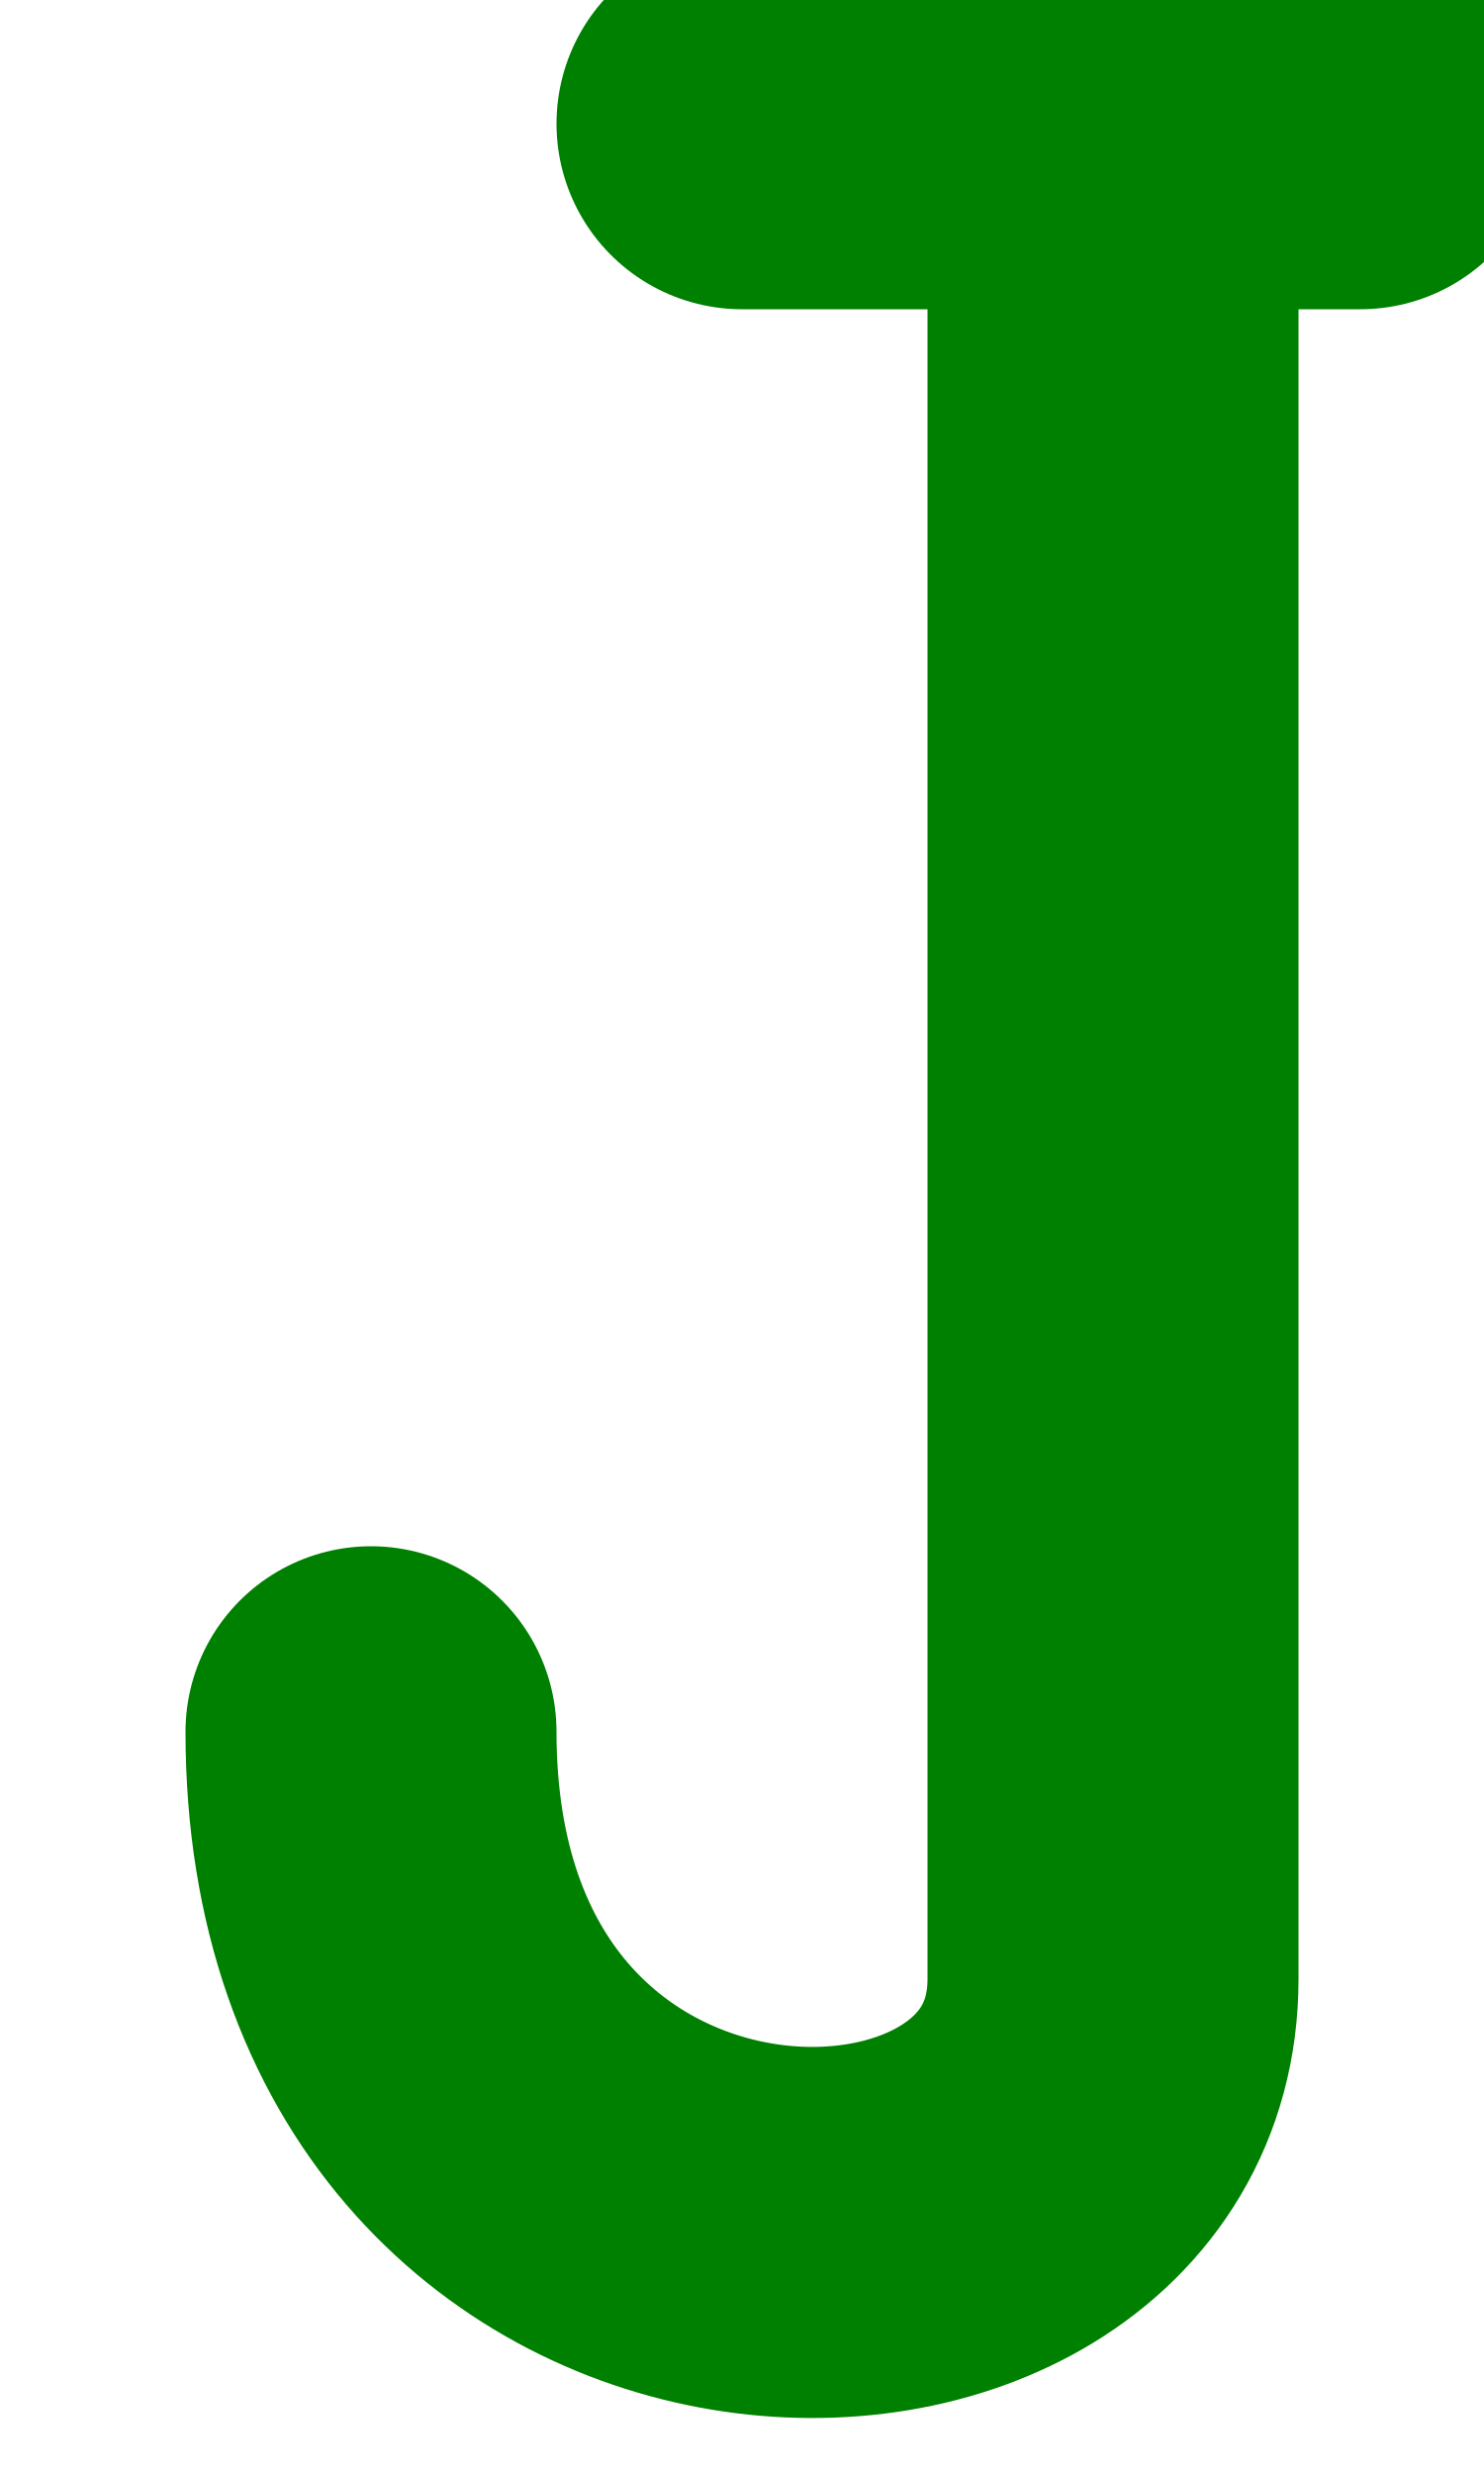
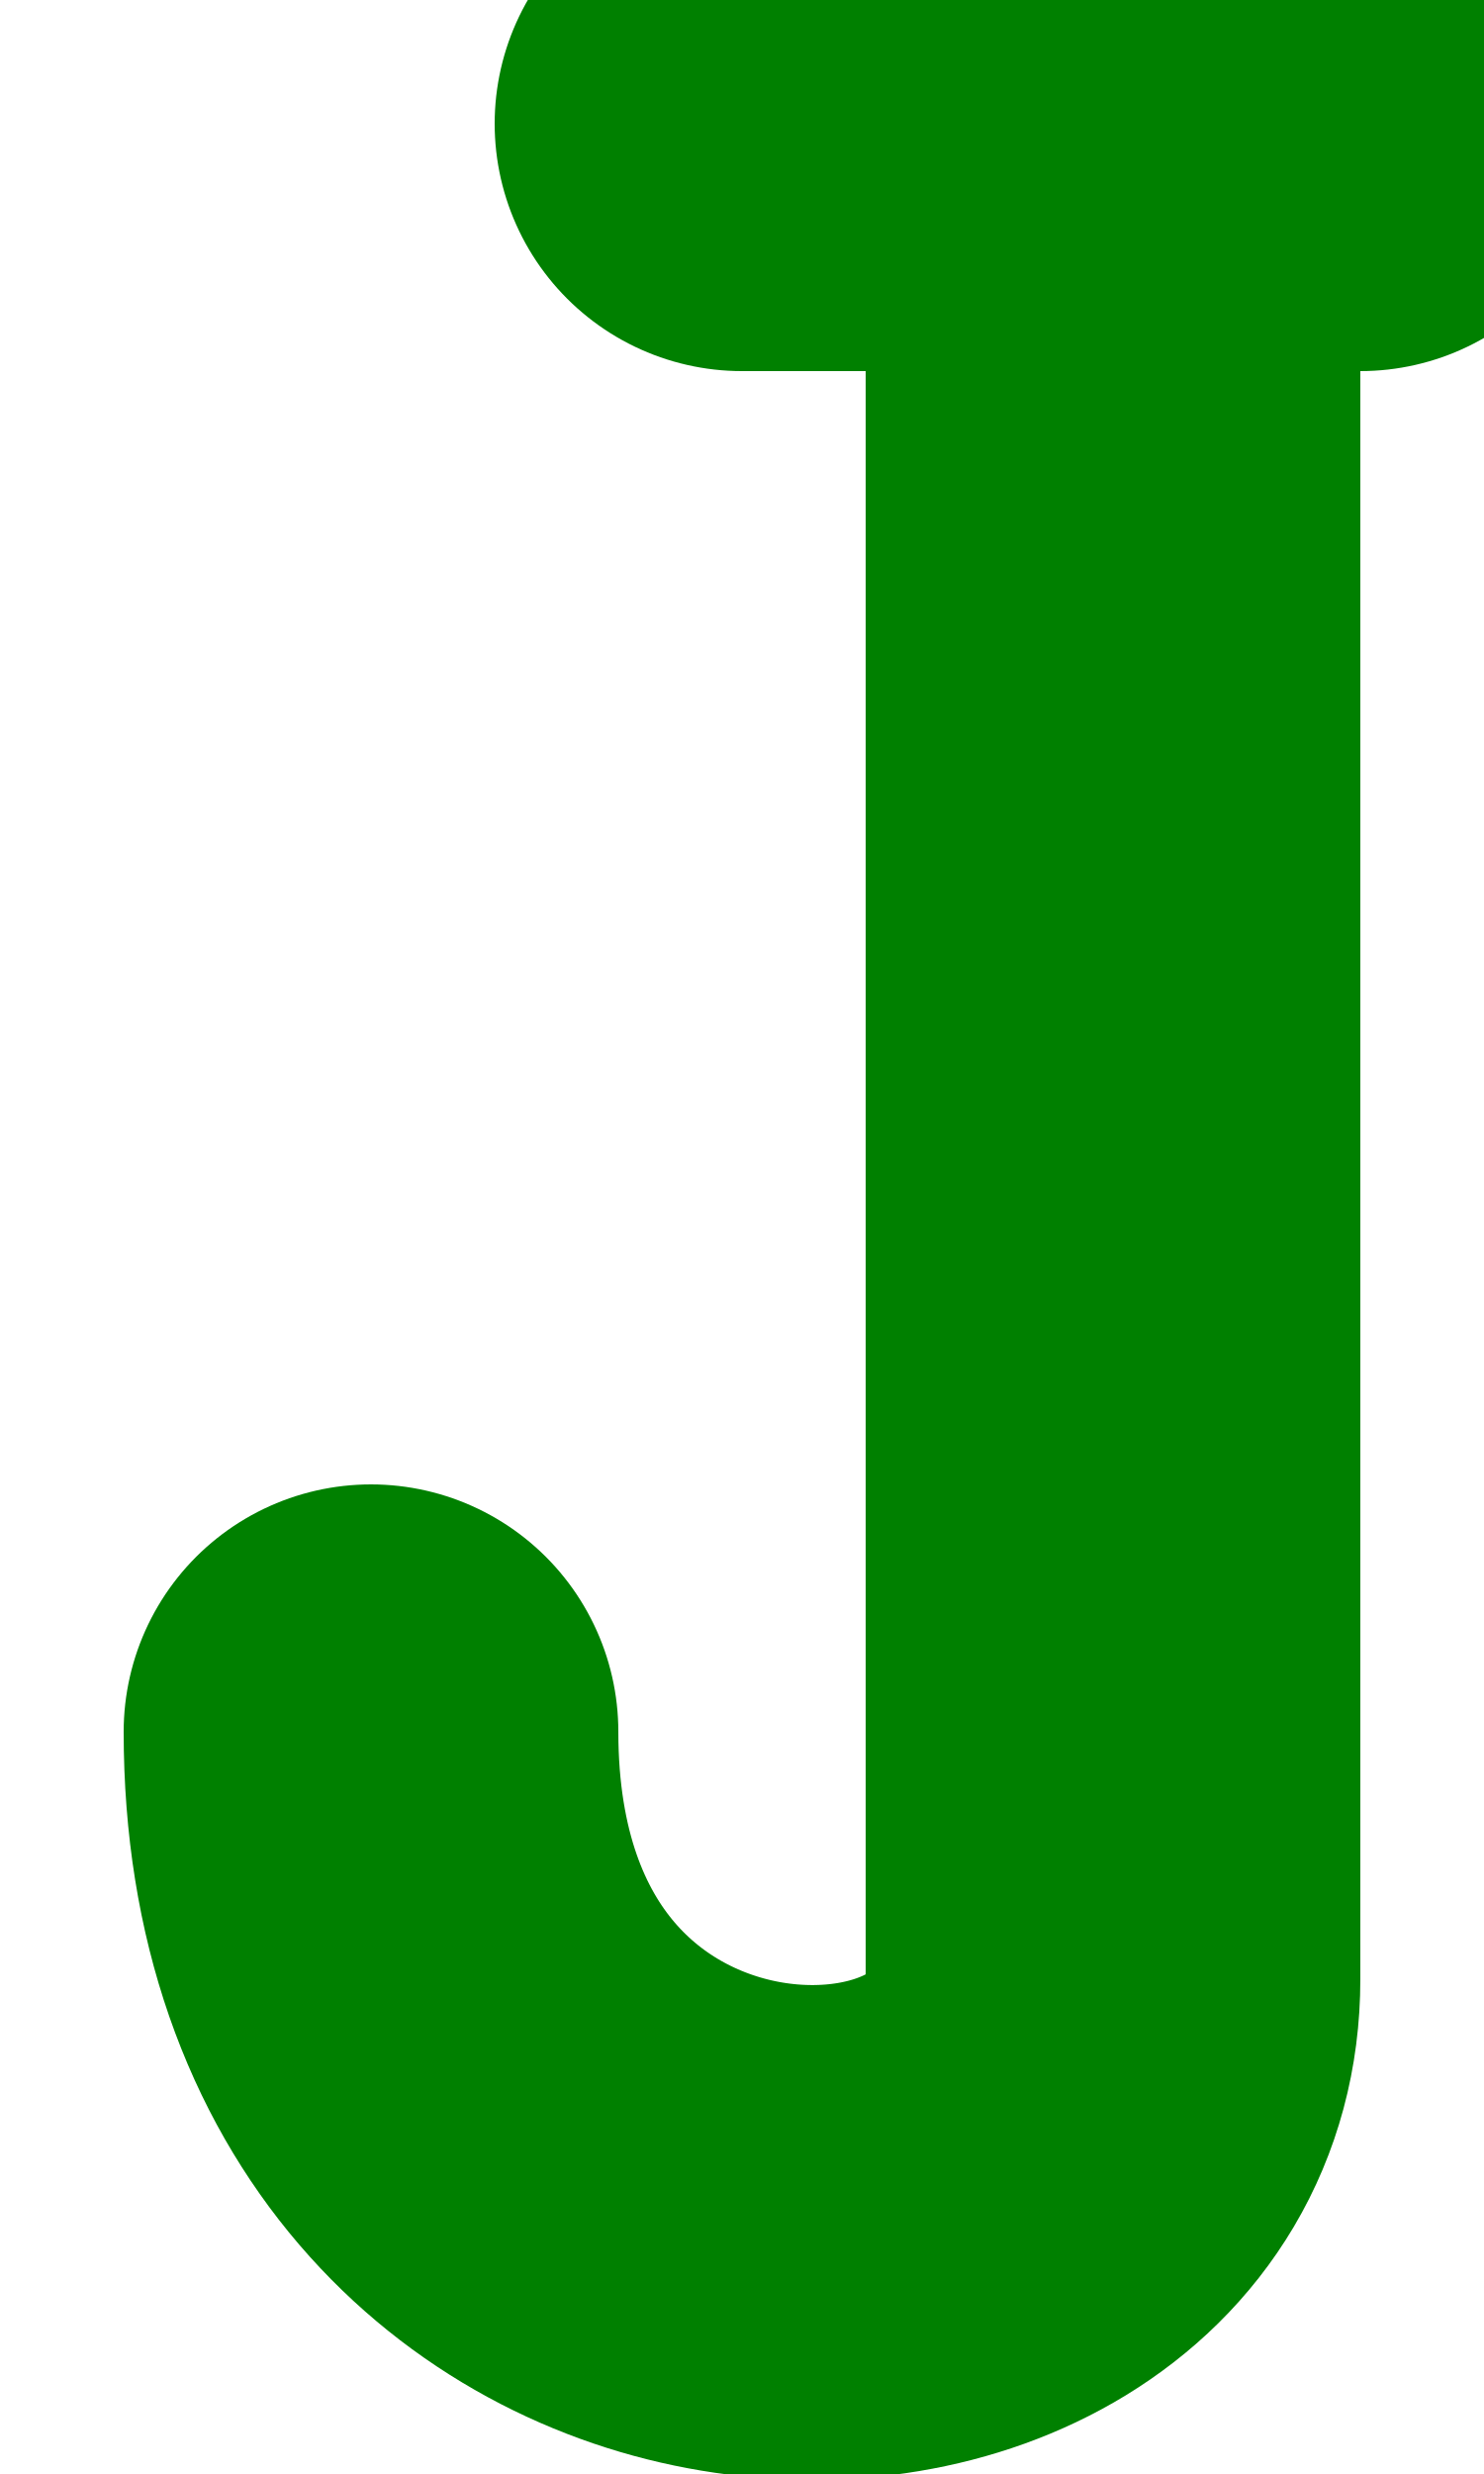
<svg class="letter--j" viewBox="0 0 60 100">
-   <path d="M30,5            l25,0 -10,0 0,75            c0,15 -30,15 -30,-10" fill="none" stroke="green" stroke-linecap="round" stroke-linejoin="round" stroke-width="15" />
+   <path d="M30,5  l25,0 -10,0 0,75  c0,15 -30,15 -30,-10" fill="none" stroke="green" stroke-linecap="round" stroke-linejoin="round" stroke-width="20" />
</svg>
